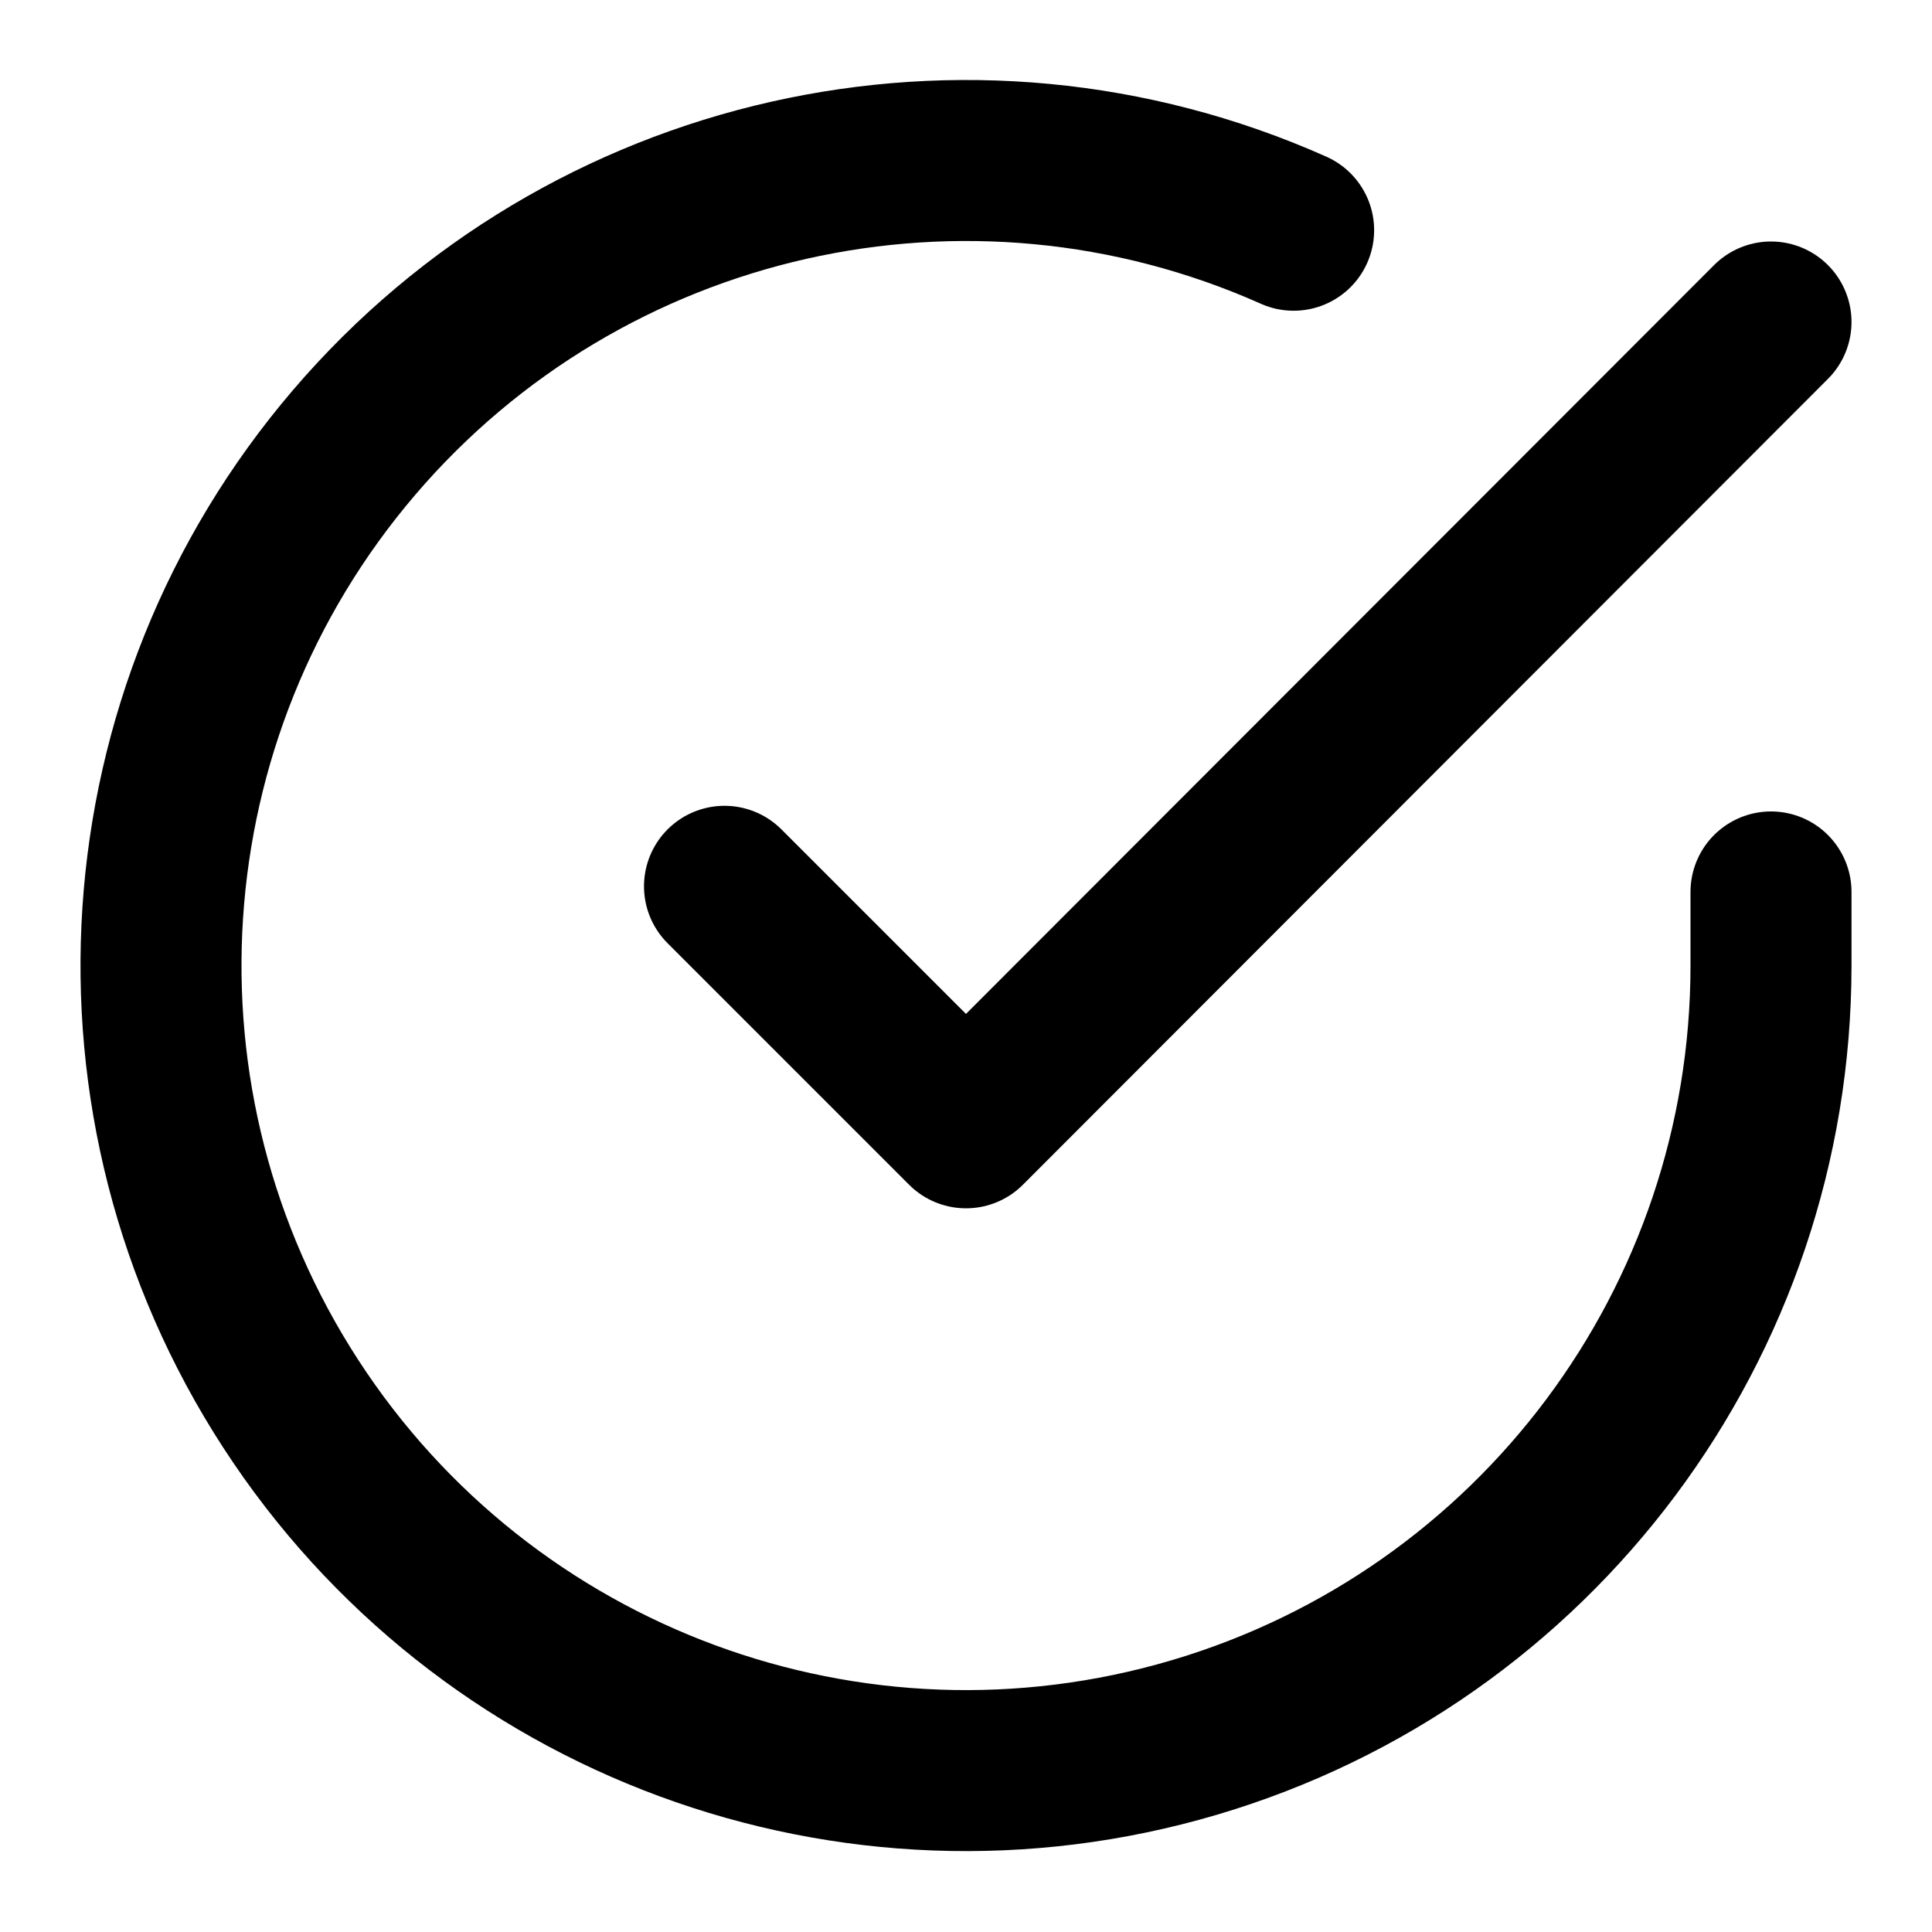
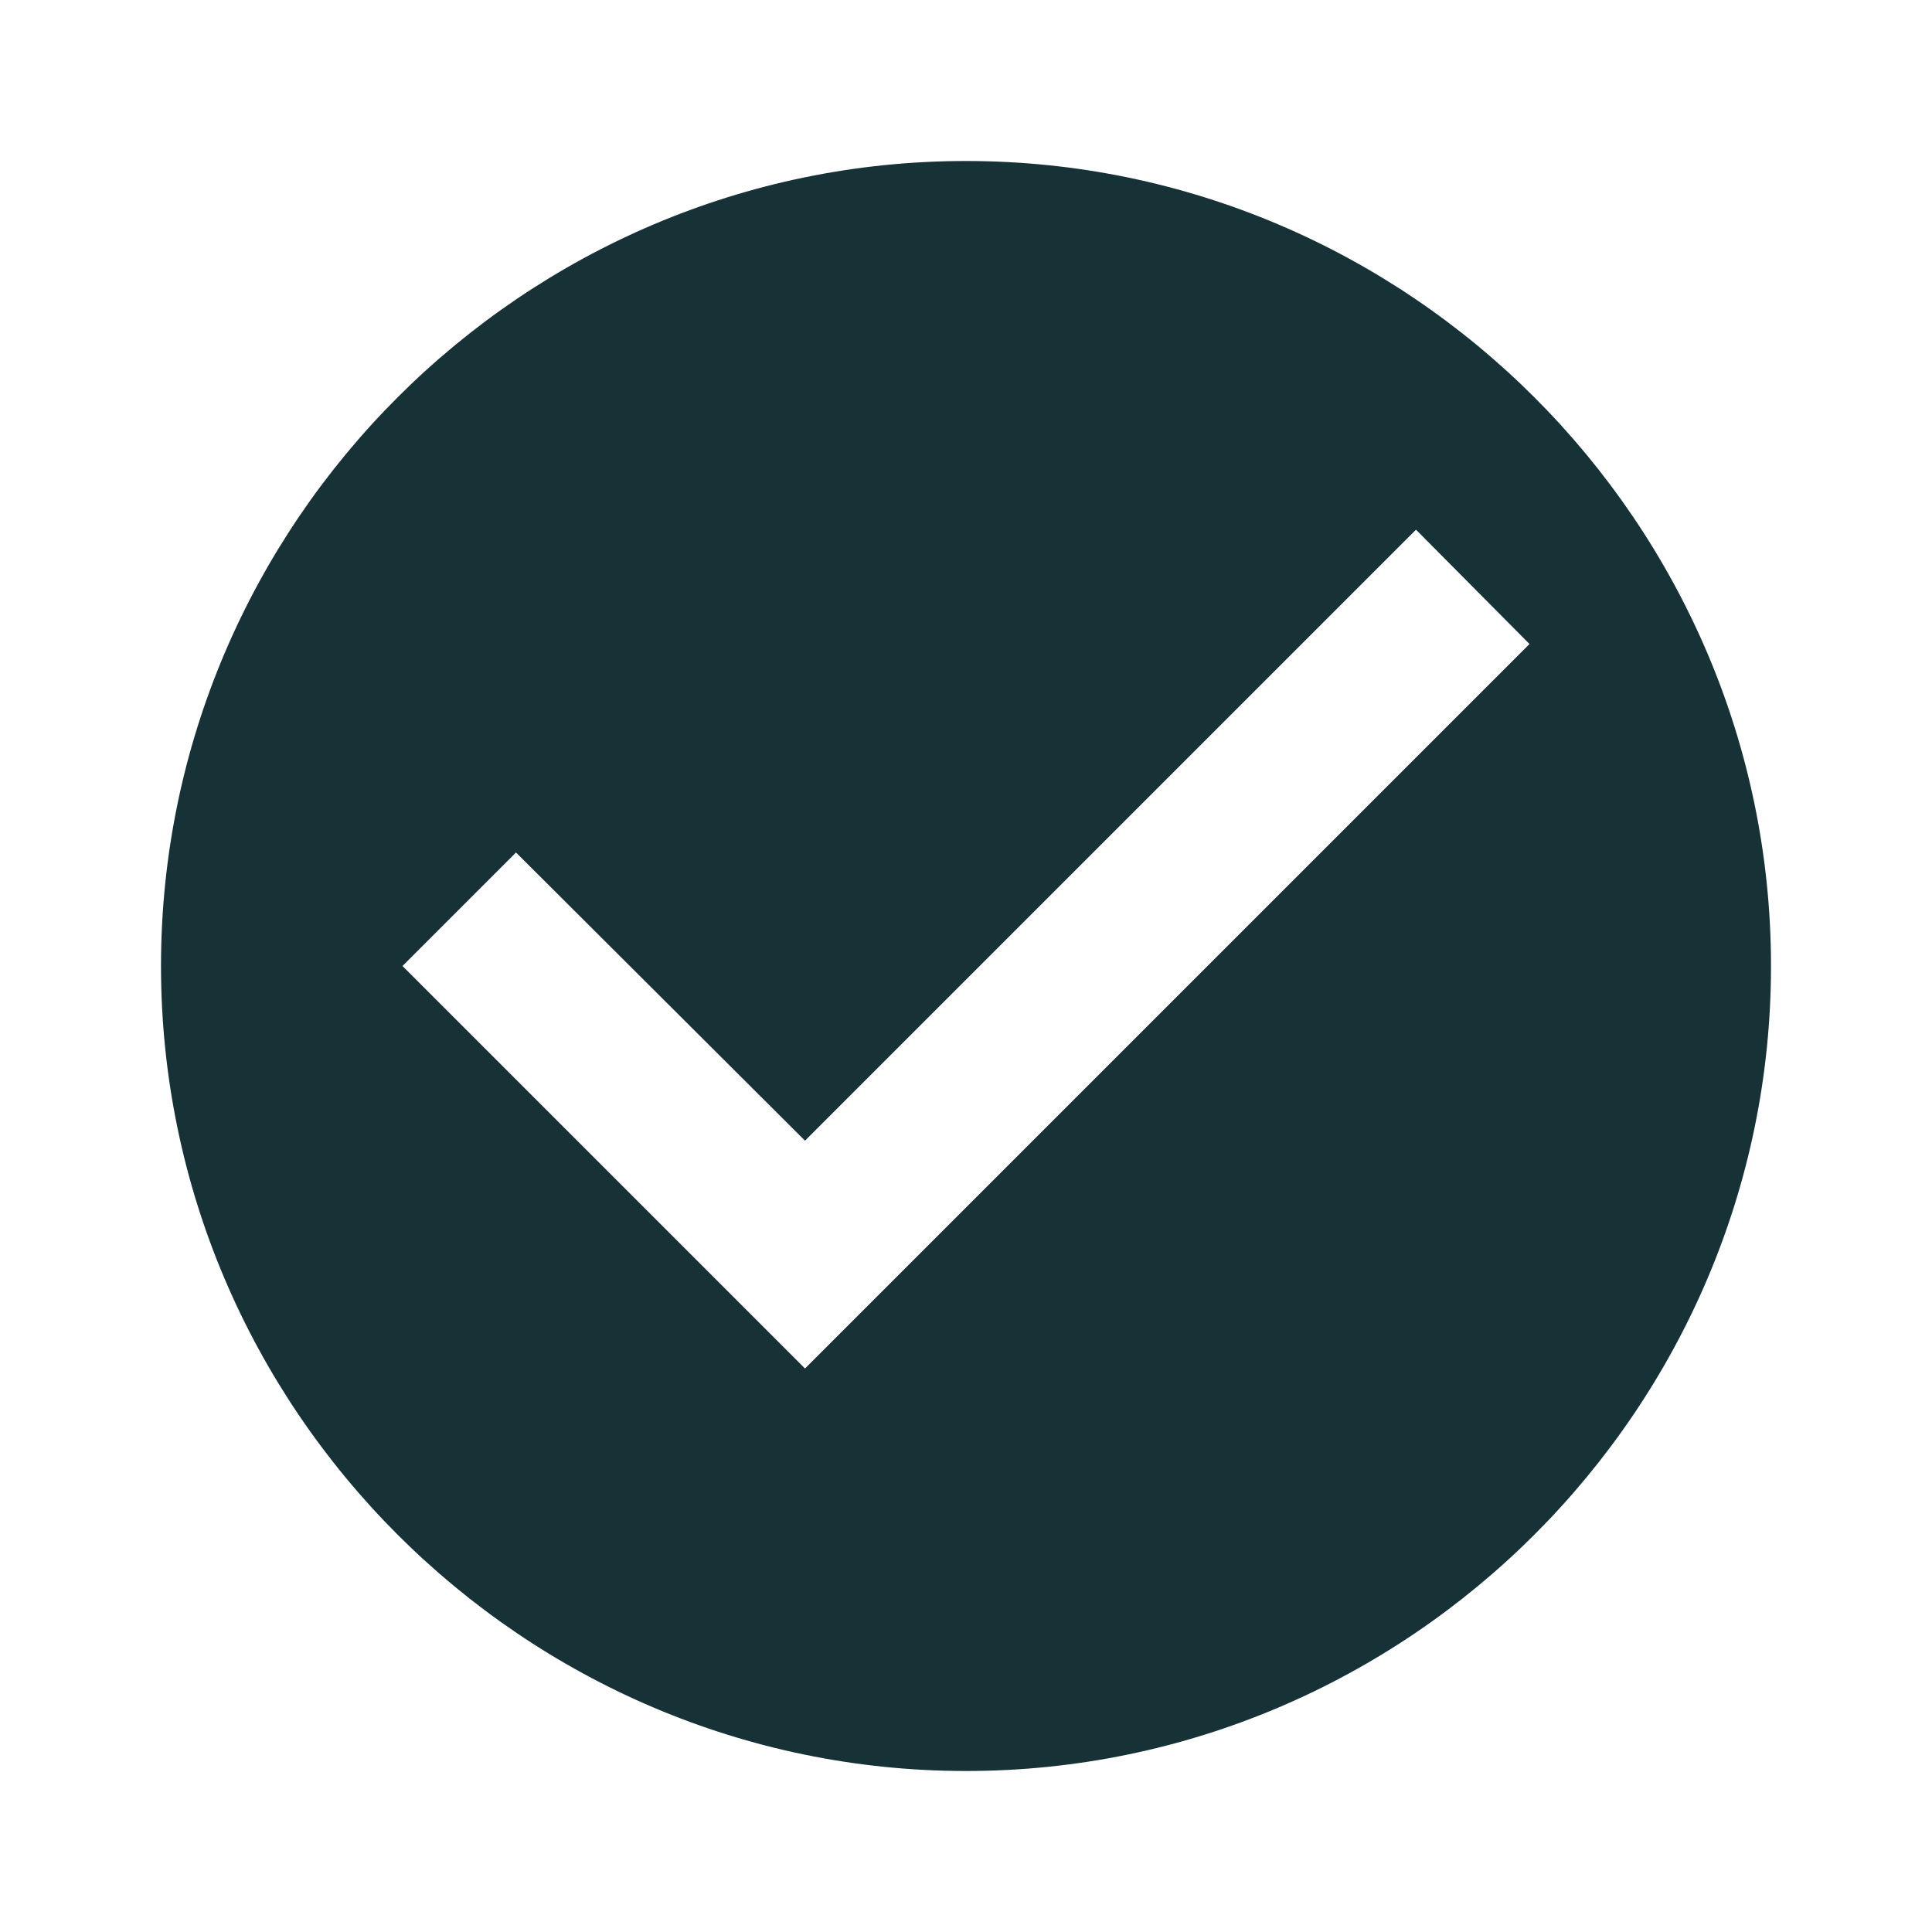
- <svg xmlns="http://www.w3.org/2000/svg" width="24" height="24" viewBox="0 0 24 24" fill="none" stroke="currentColor" stroke-width="2" stroke-linecap="round" stroke-linejoin="round" class="feather feather-check-circle">
-   <path d="M22 11.08V12a10 10 0 1 1-5.93-9.14" />
-   <polyline points="22 4 12 14.01 9 11.01" />
+ <svg xmlns="http://www.w3.org/2000/svg" width="24" height="24" viewBox="0 0 24 24" fill="none">
+   <path d="M12 2C6.5 2 2 6.5 2 12C2 17.5 6.5 22 12 22C17.5 22 22 17.5 22 12C22 6.5 17.5 2 12 2ZM10 17L5 12L6.41 10.59L10 14.17L17.59 6.58L19 8L10 17Z" fill="#173237" />
</svg>
